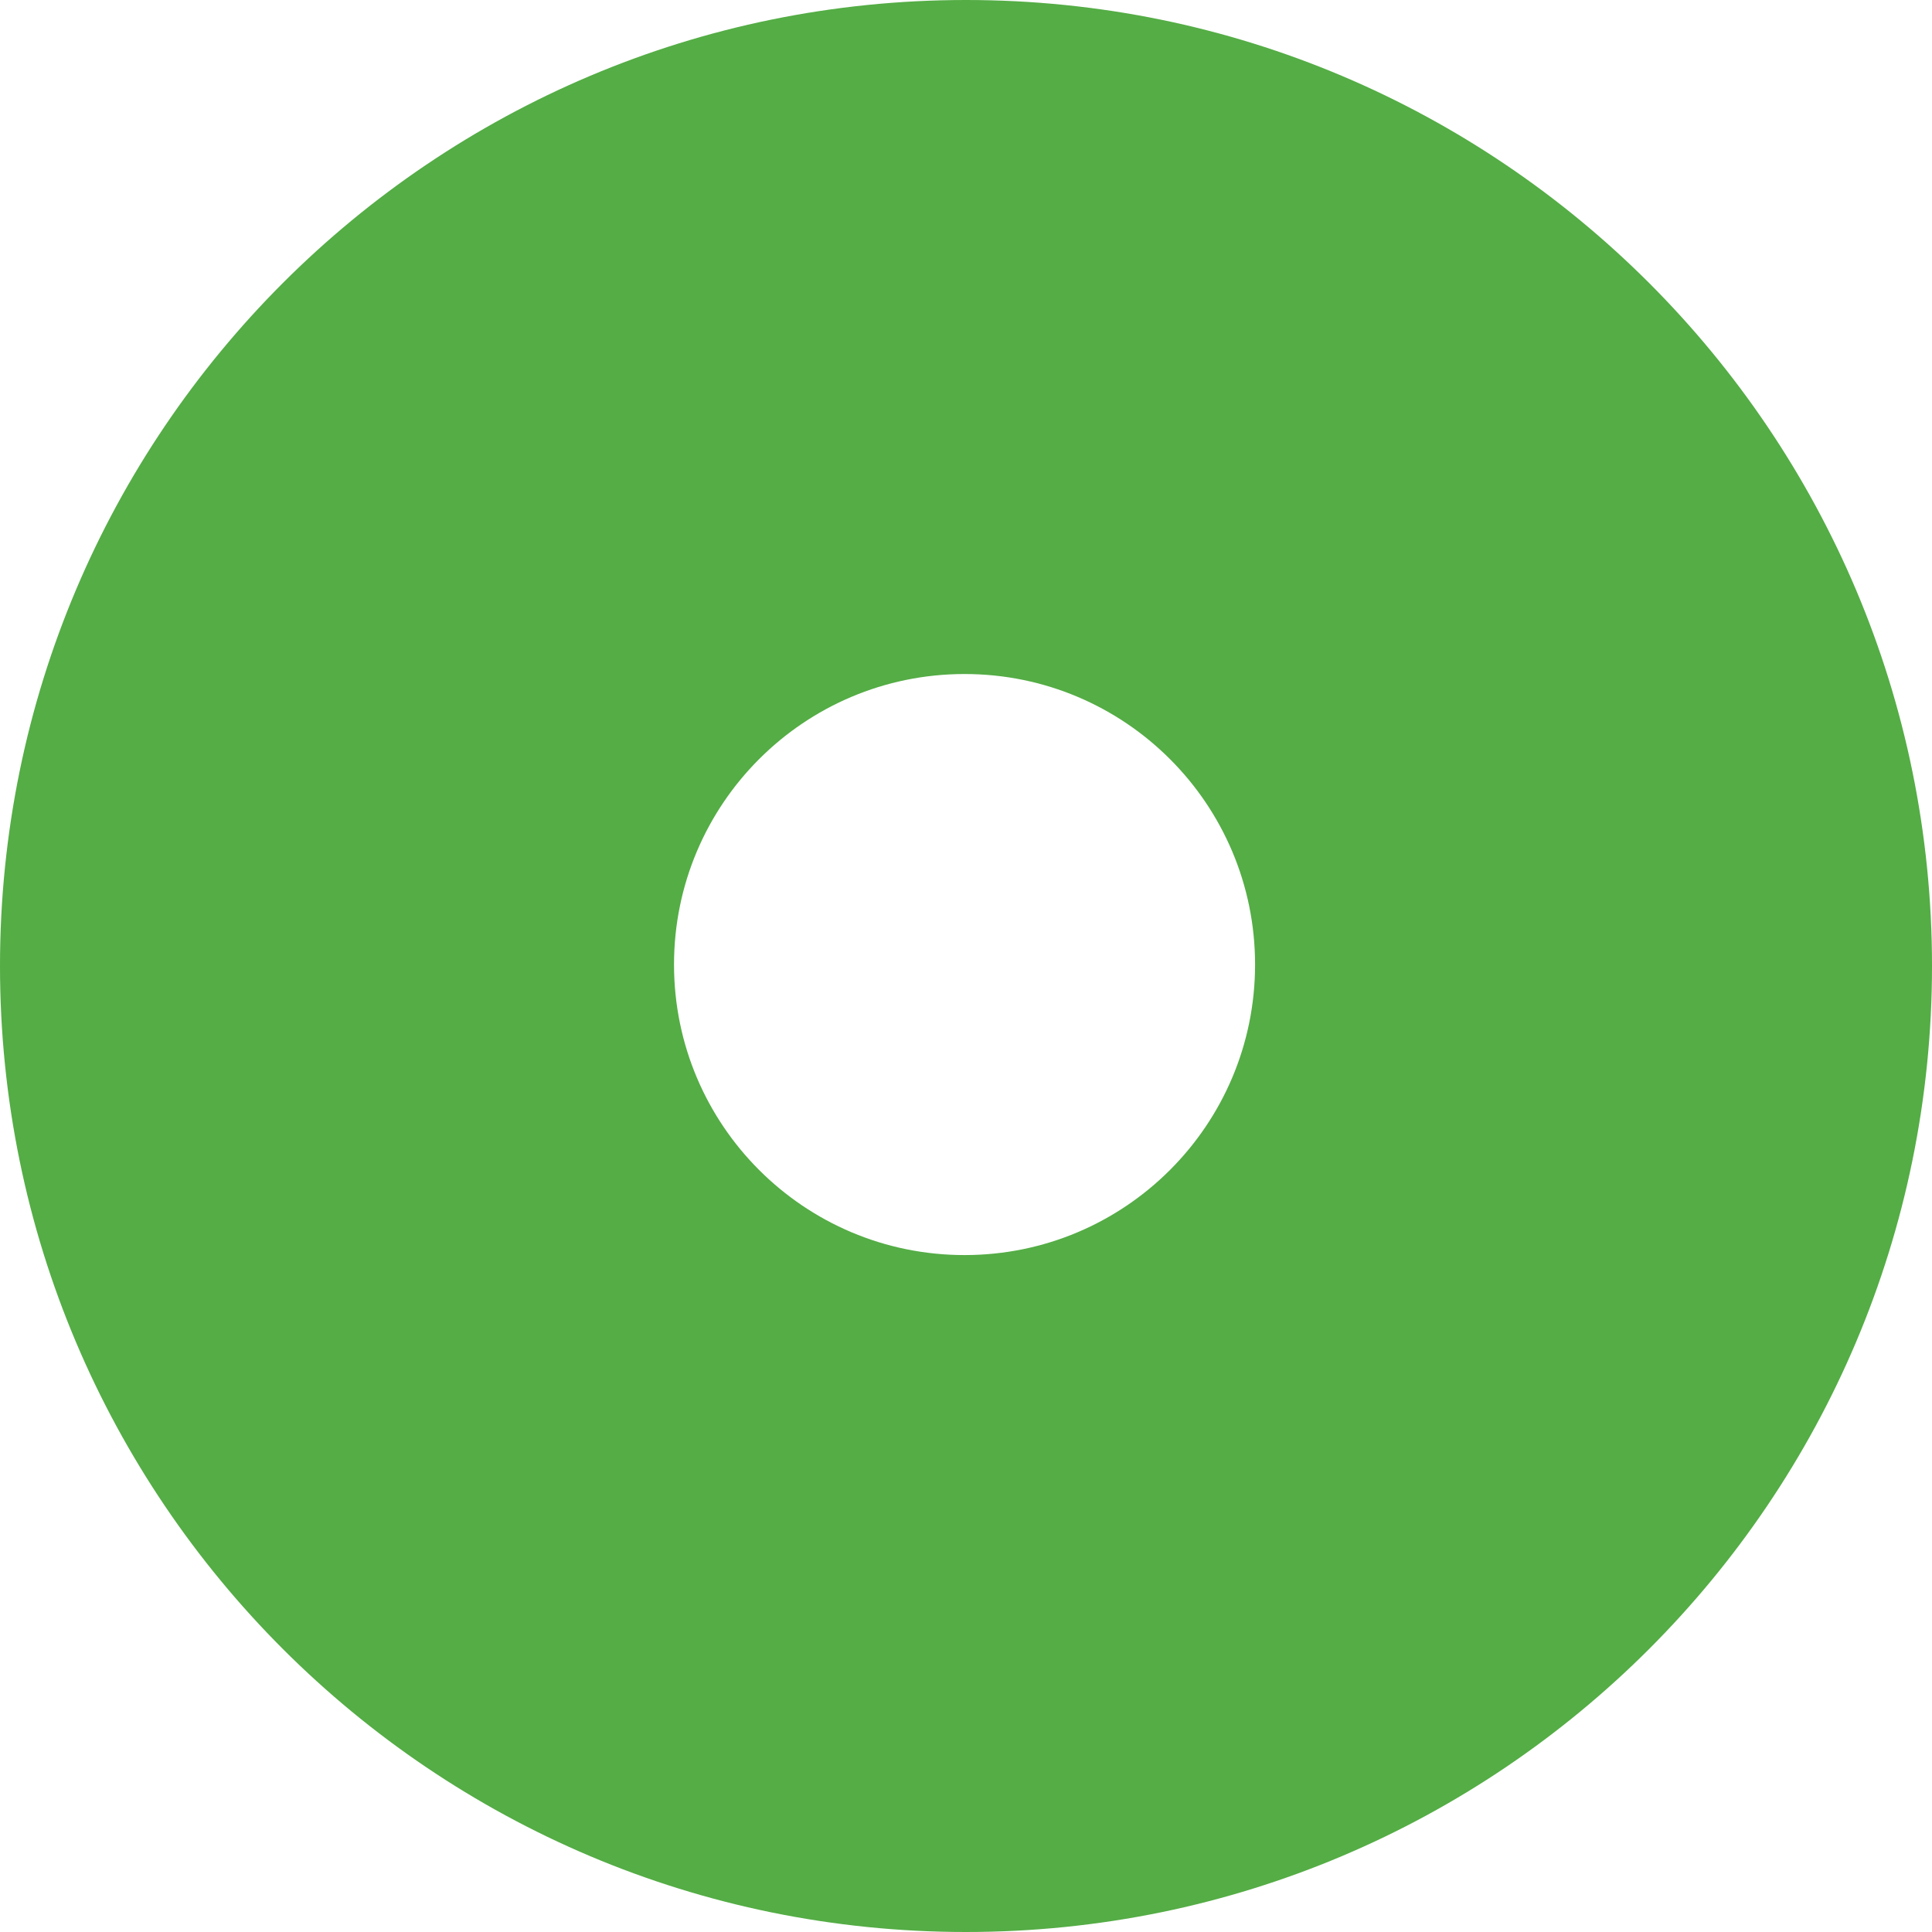
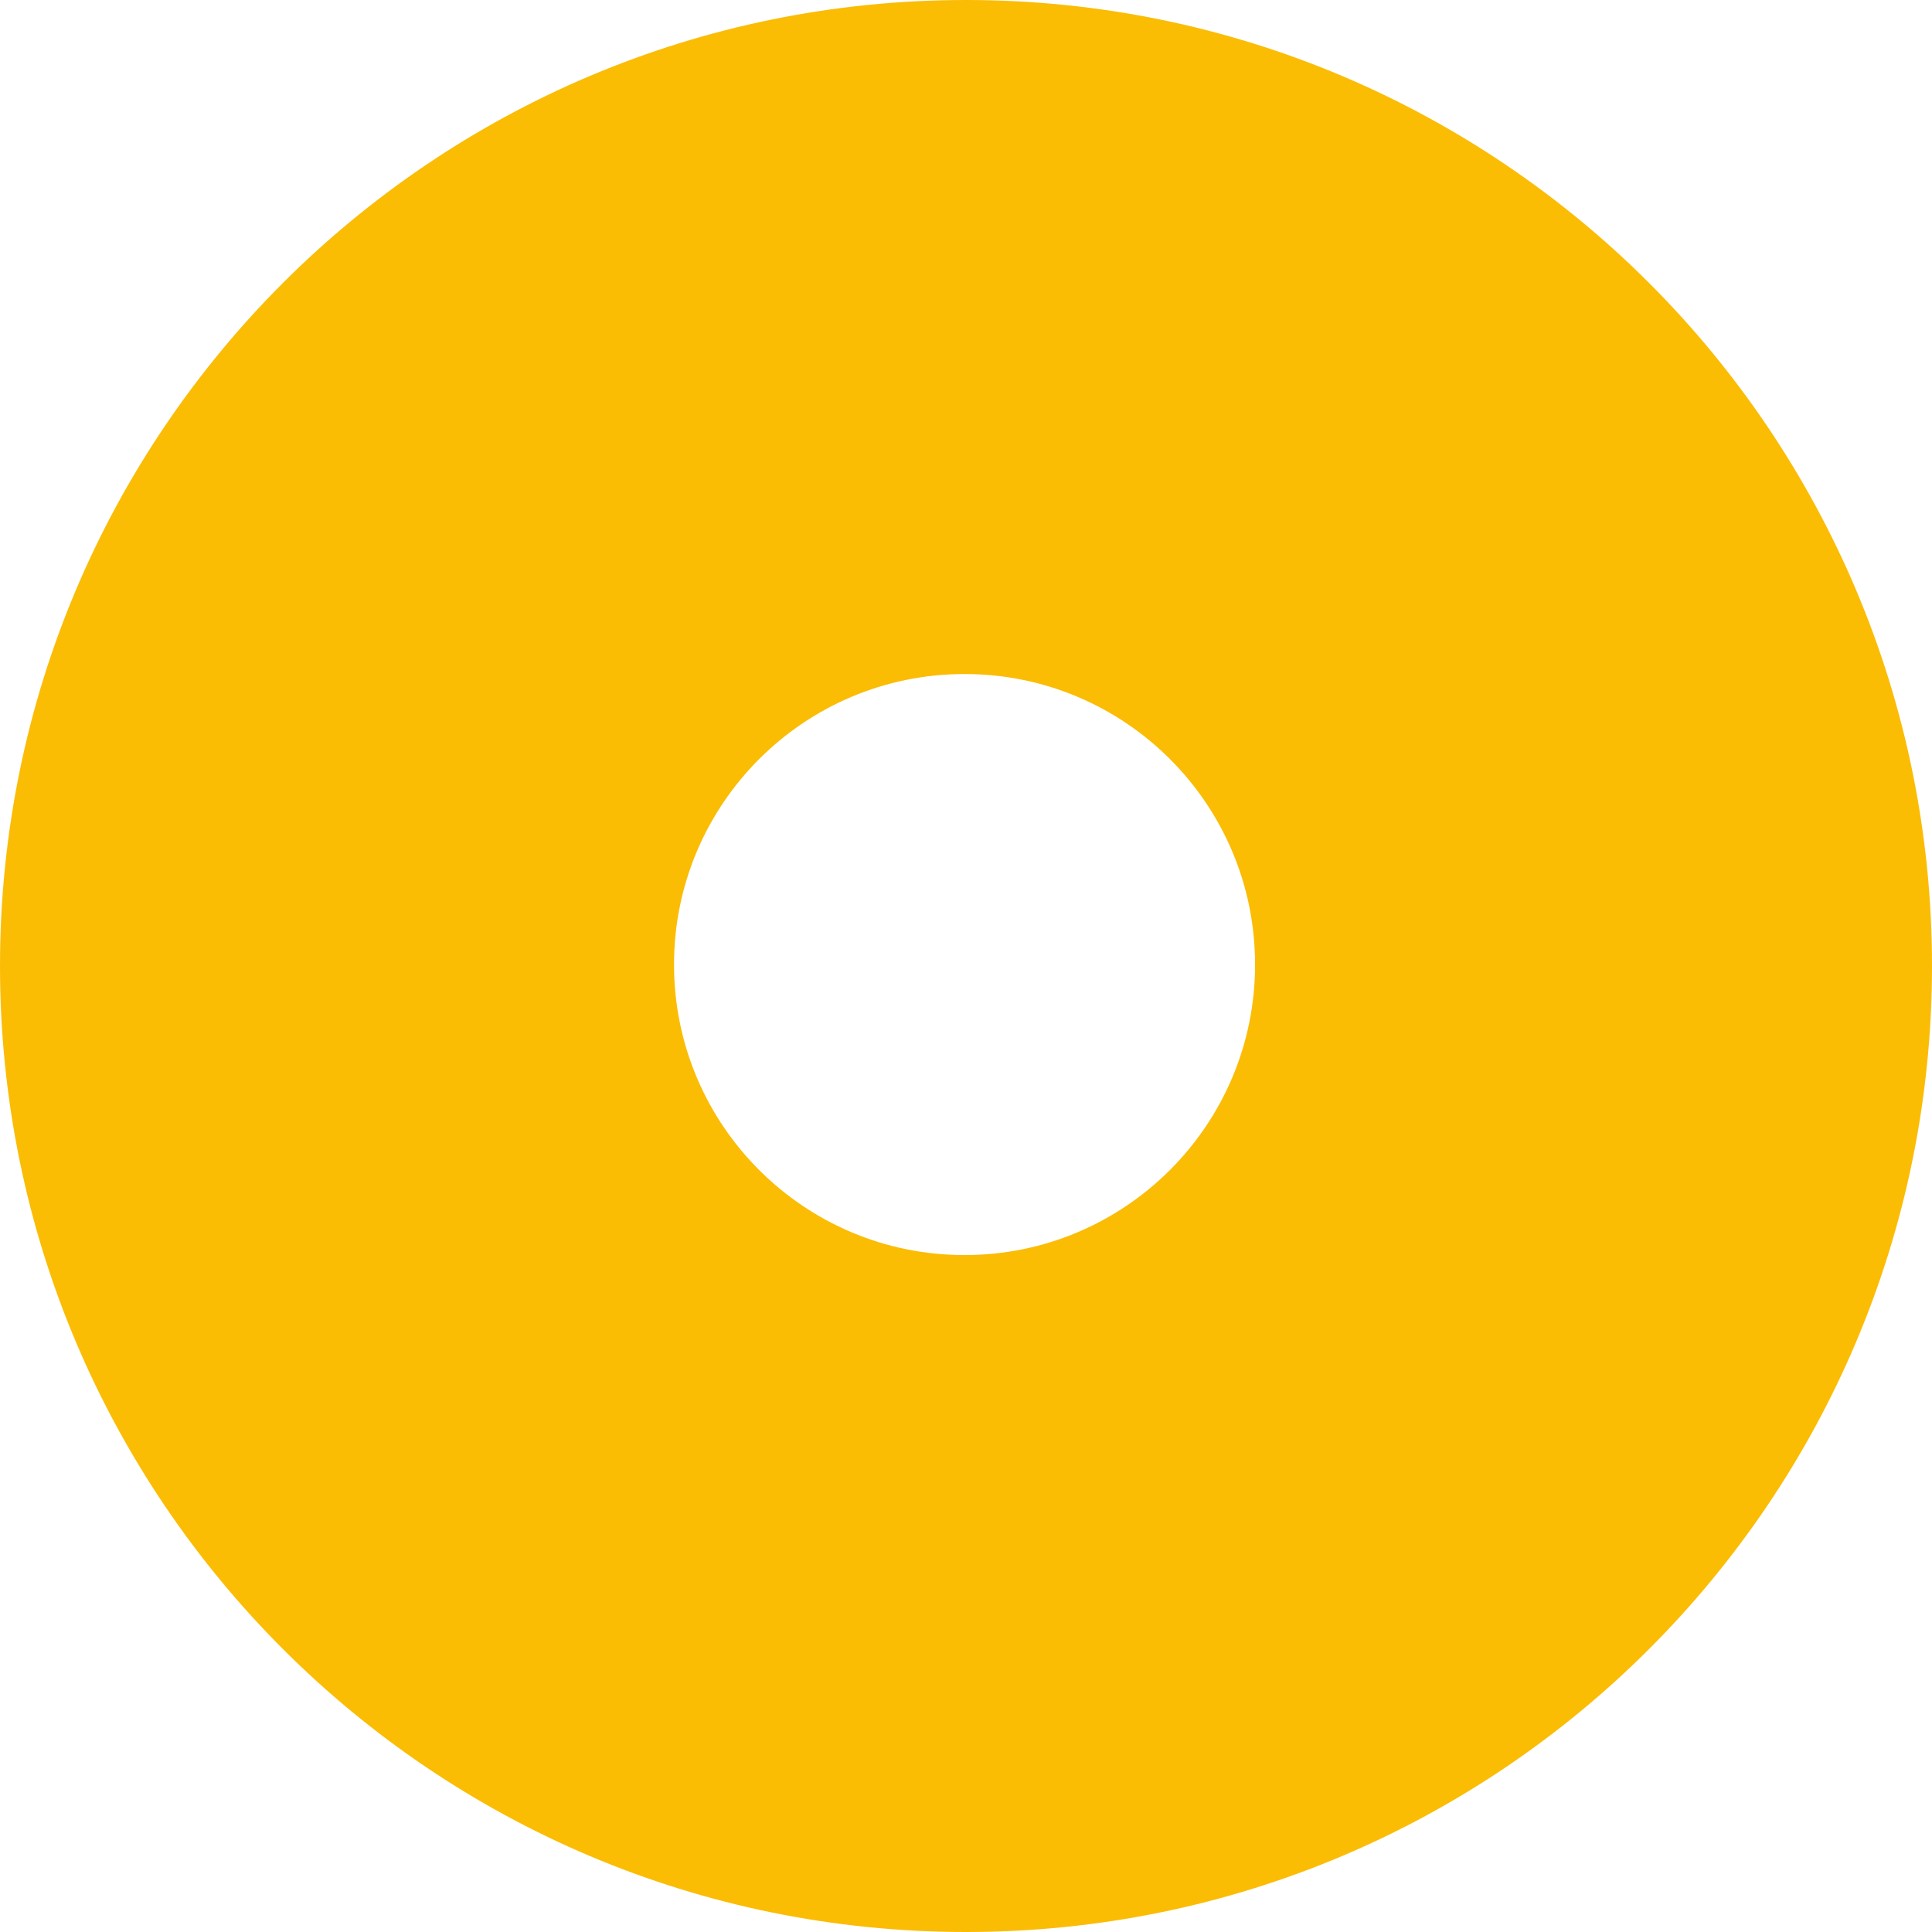
<svg xmlns="http://www.w3.org/2000/svg" width="665" height="665" viewBox="0 0 665 665" fill="none">
-   <path fill-rule="evenodd" clip-rule="evenodd" d="M332.5 665C516.135 665 665 516.135 665 332.5C665 148.865 516.135 0 332.5 0C148.865 0 0 148.865 0 332.5C0 516.135 148.865 665 332.5 665ZM332 432C387.228 432 432 387.228 432 332C432 276.772 387.228 232 332 232C276.772 232 232 276.772 232 332C232 387.228 276.772 432 332 432Z" fill="#54AD45" />
+   <path fill-rule="evenodd" clip-rule="evenodd" d="M332.5 665C516.135 665 665 516.135 665 332.5C665 148.865 516.135 0 332.5 0C148.865 0 0 148.865 0 332.5C0 516.135 148.865 665 332.5 665ZM332 432C387.228 432 432 387.228 432 332C432 276.772 387.228 232 332 232C276.772 232 232 276.772 232 332C232 387.228 276.772 432 332 432Z" fill="#FBBC04" />
</svg>
